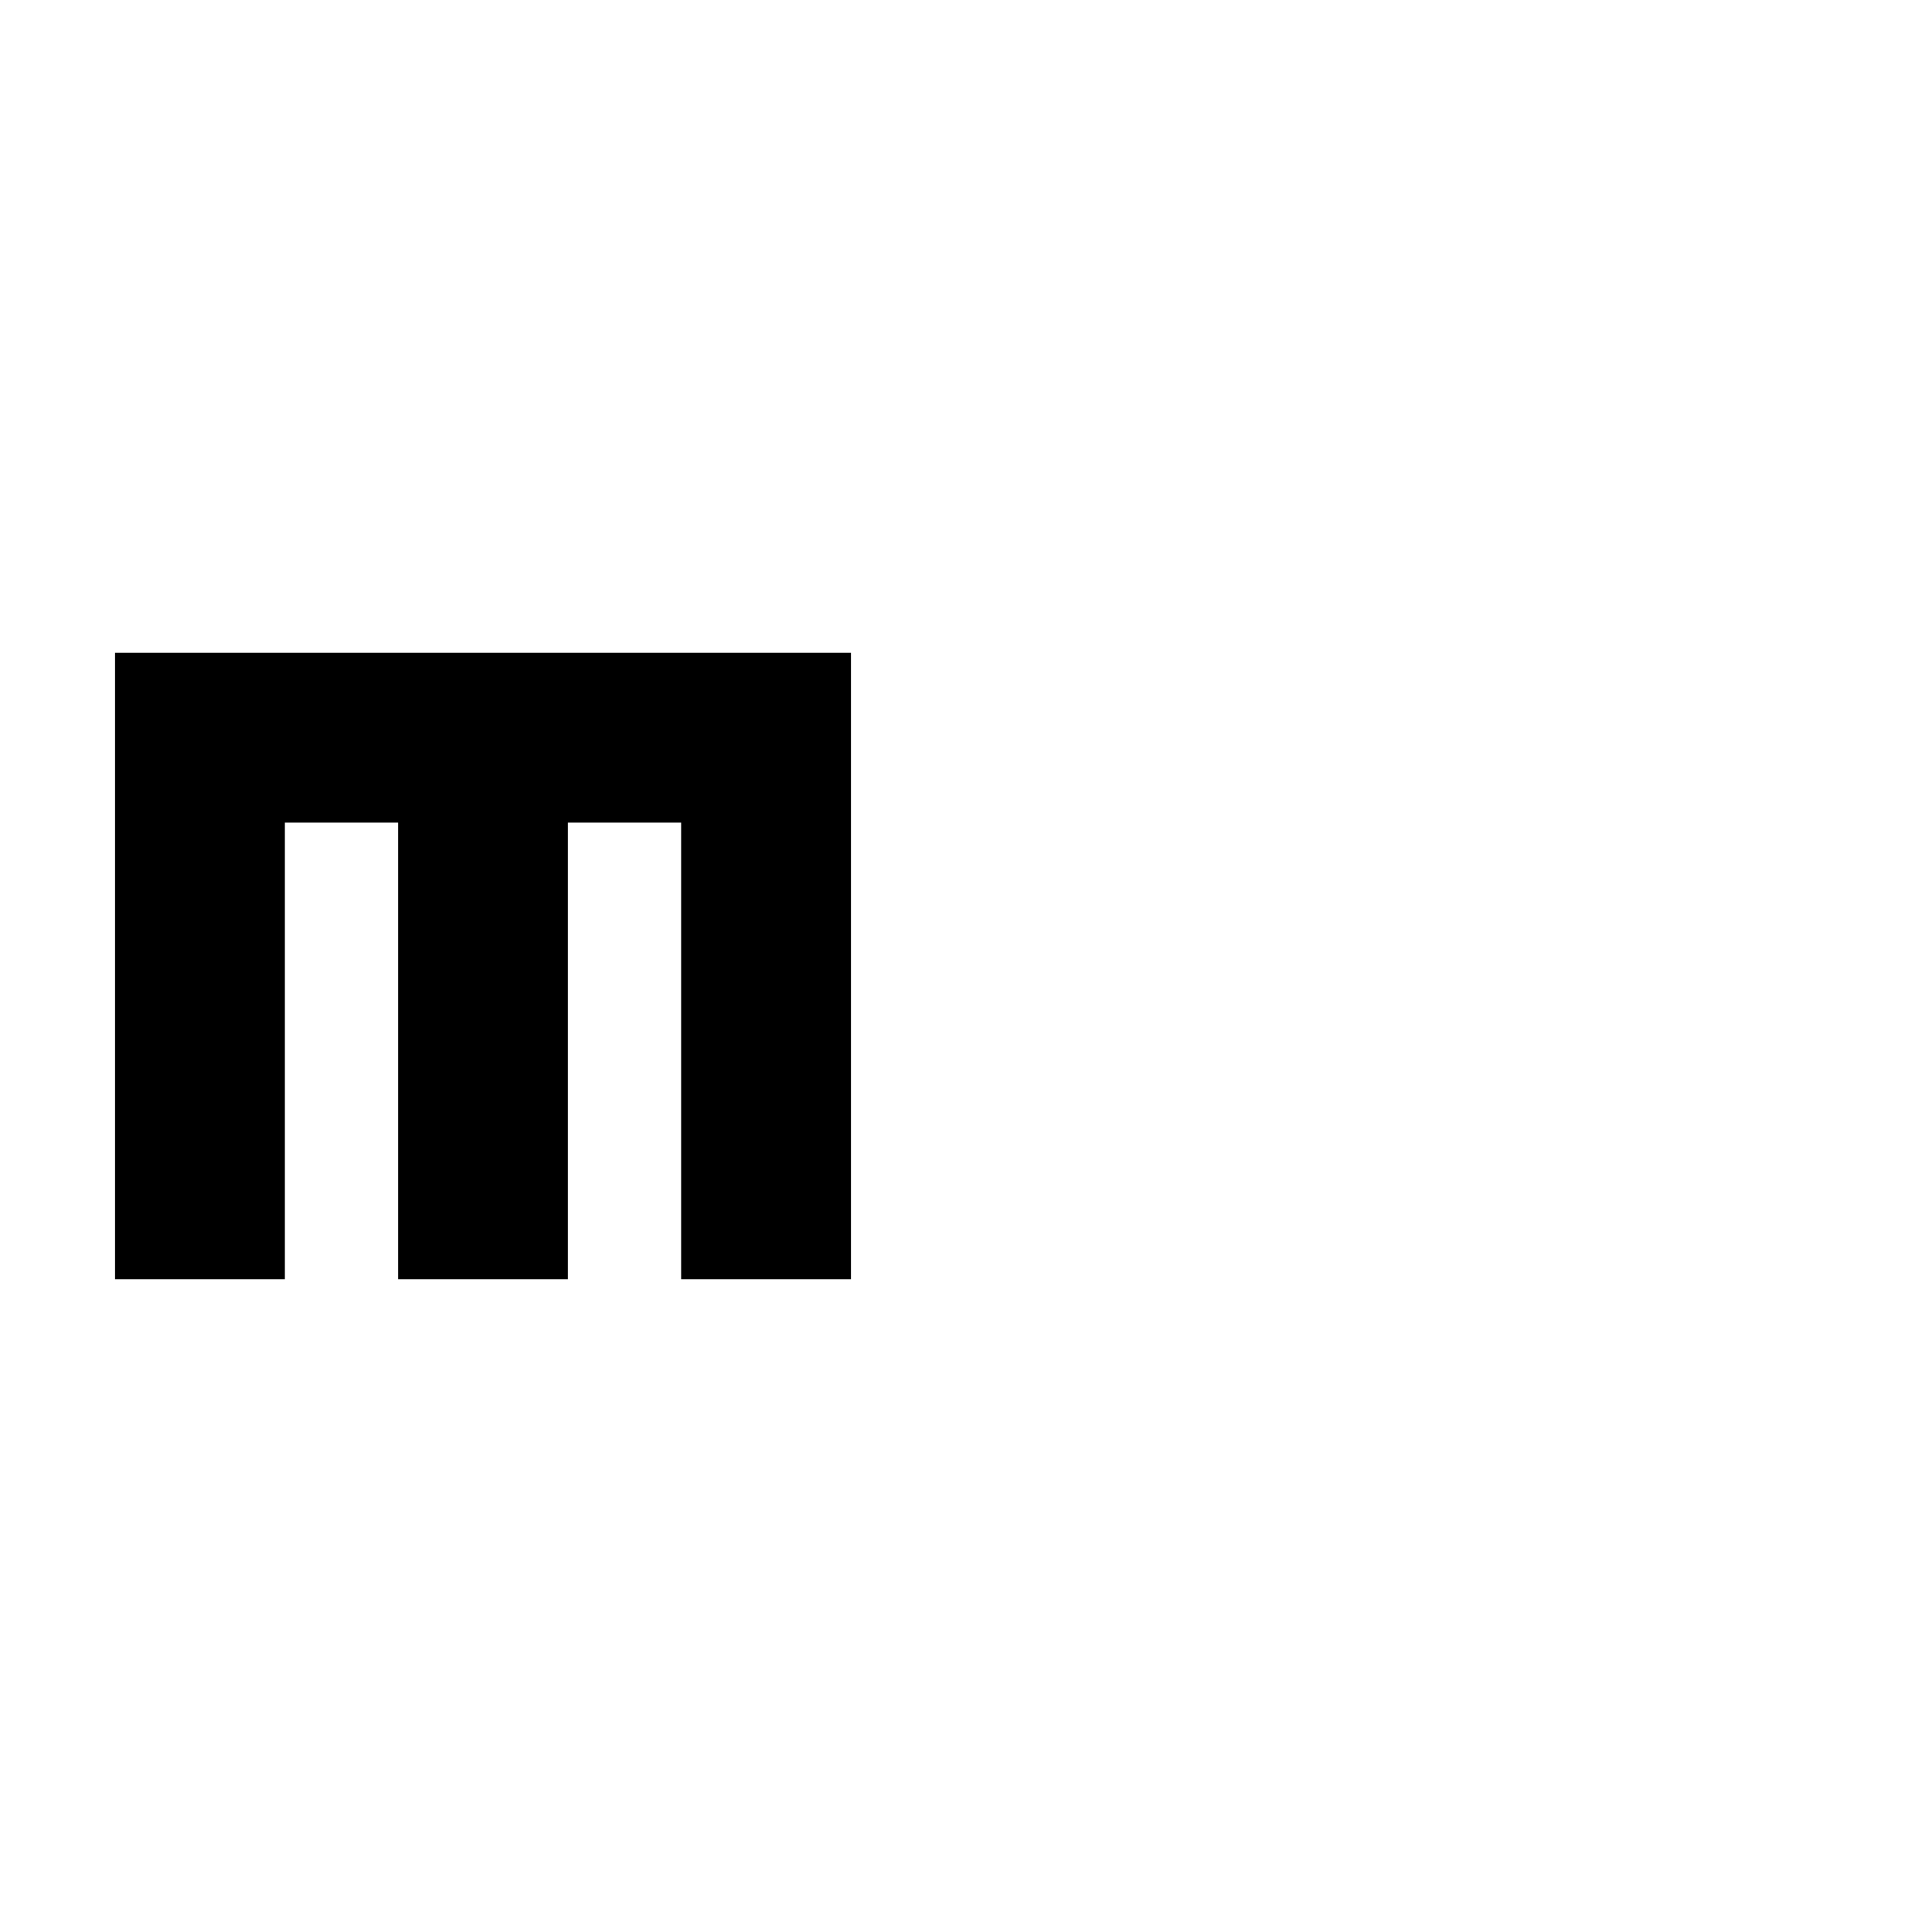
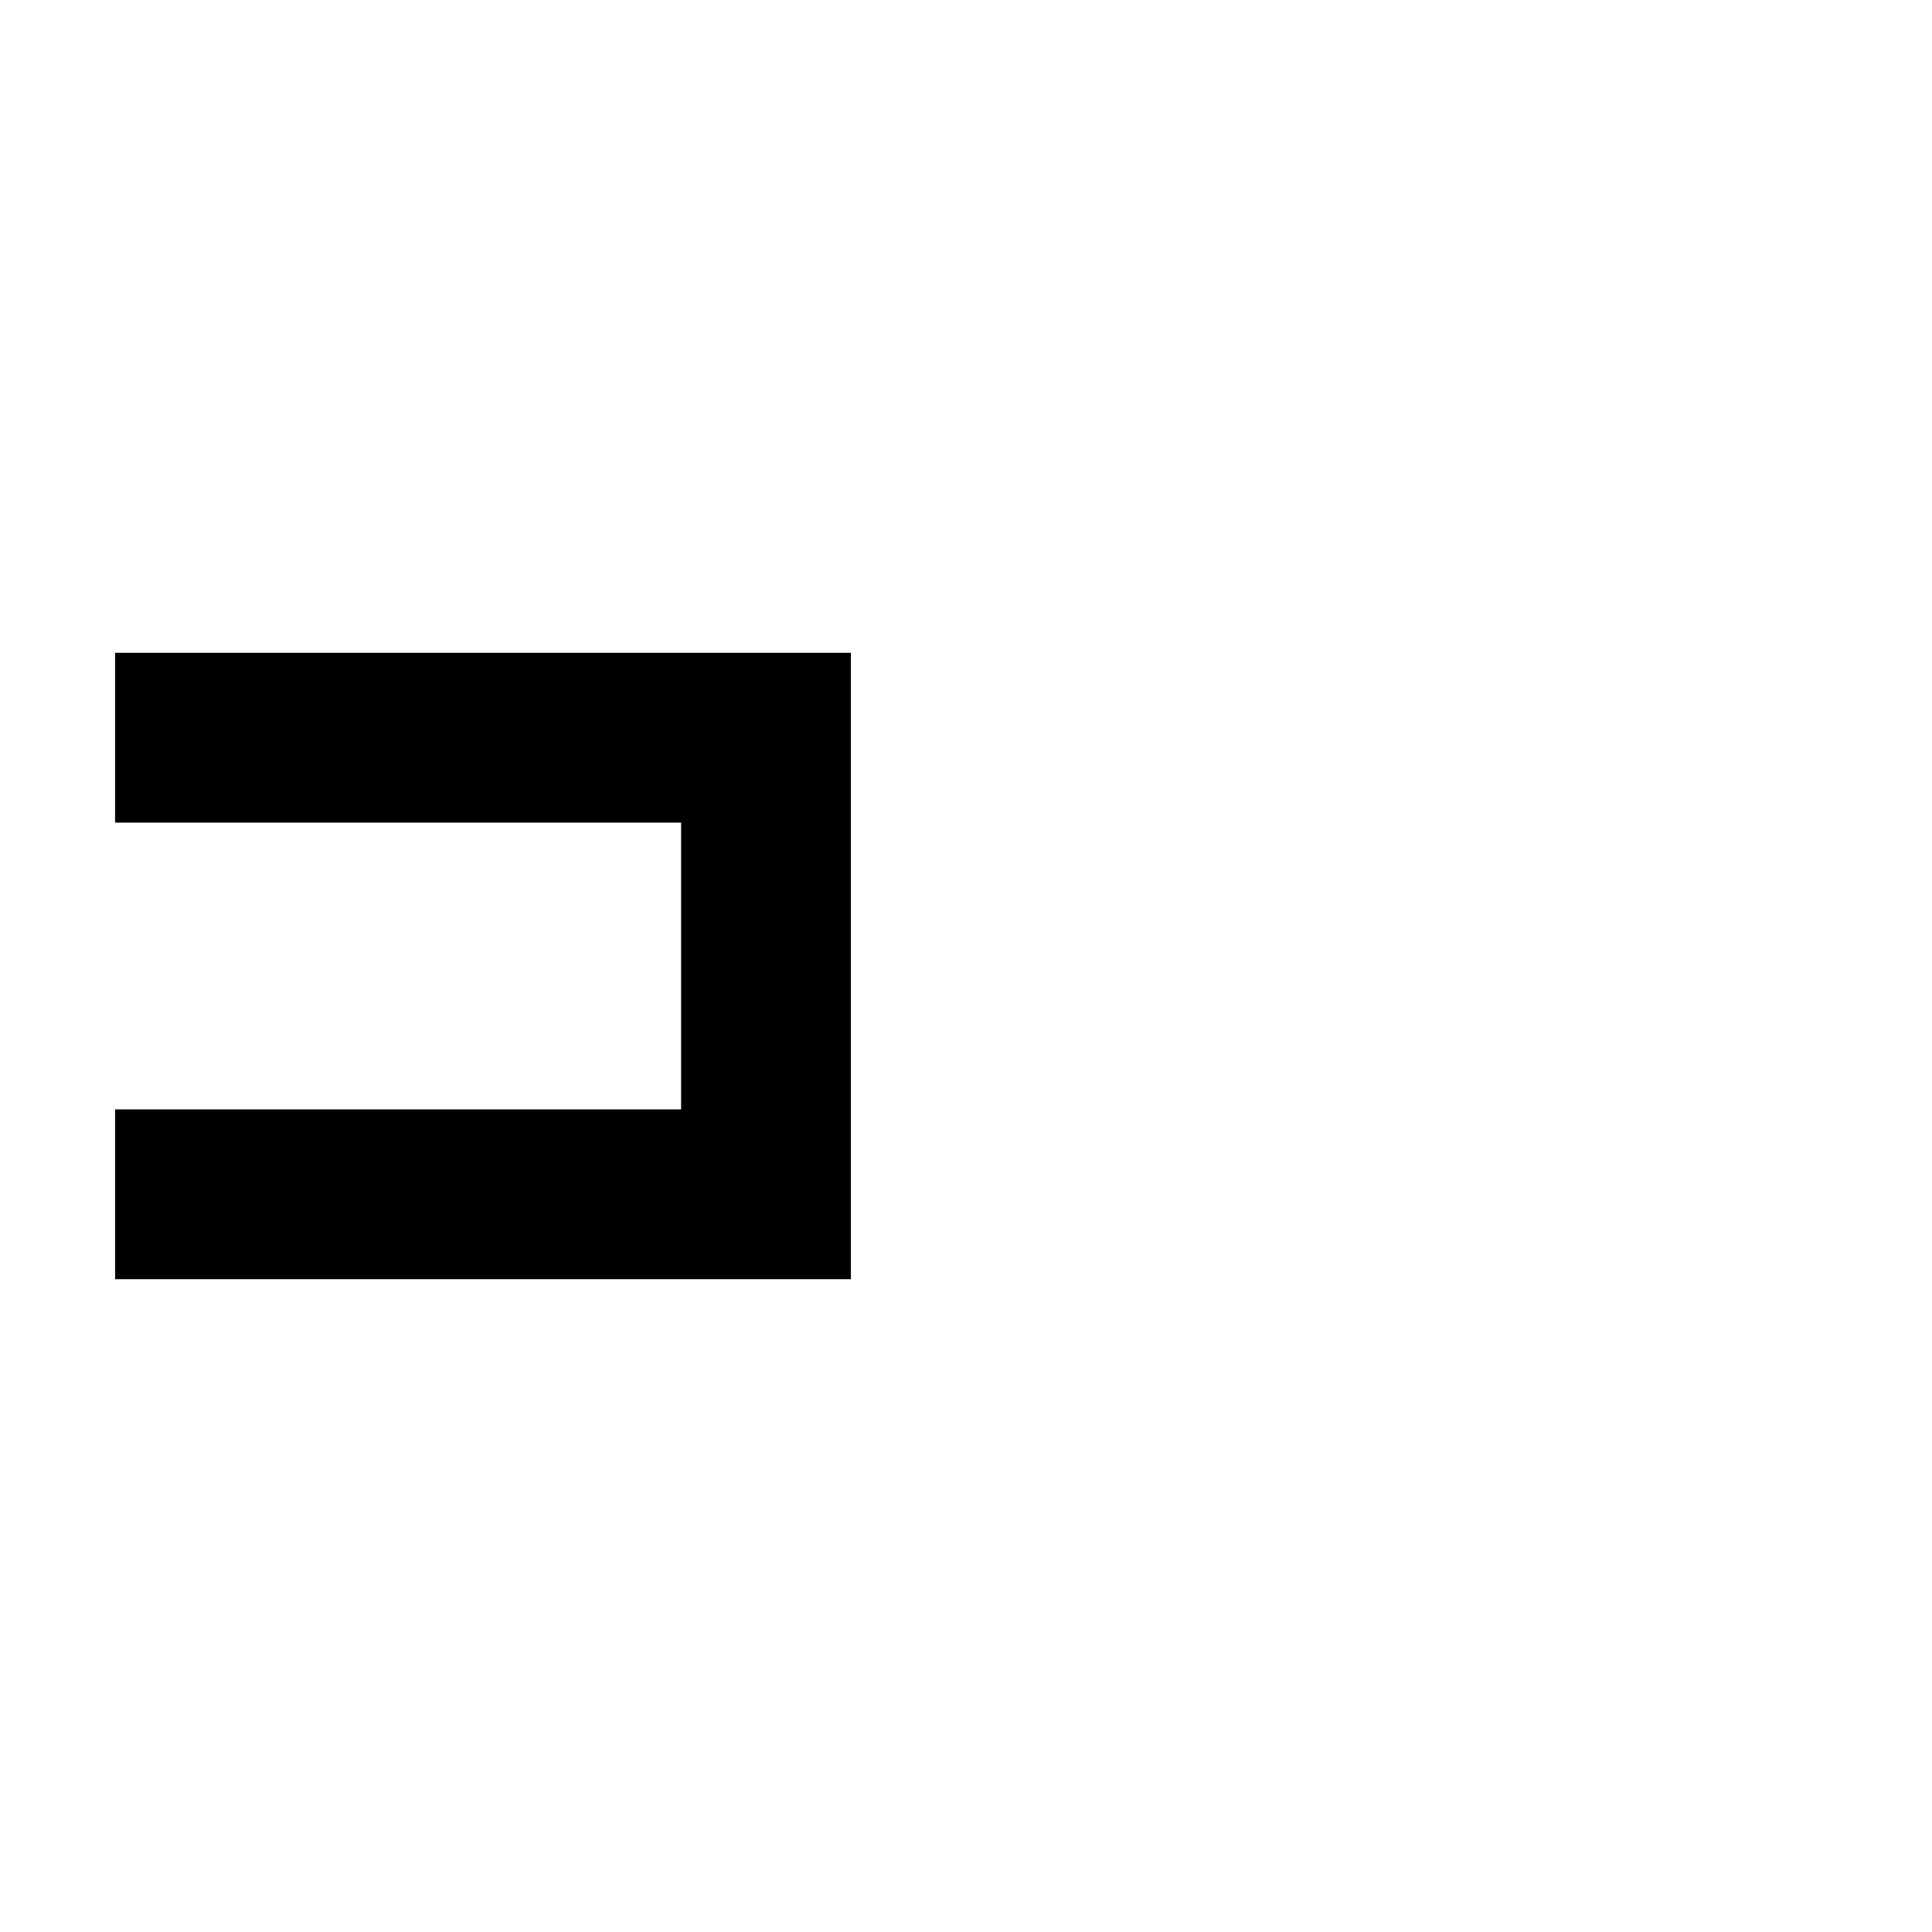
<svg xmlns="http://www.w3.org/2000/svg" width="2048" height="2048">
-   <path id="path1-5" fill="#000000" stroke="none" d="M 722 1356 L 722 872 L 602 872 L 602 1356 L 422 1356 L 422 872 L 302 872 L 302 1356 L 122 1356 L 122 872 L 122 692 L 902 692 L 902 872 L 902 1356 Z M 379 692 L 722 692 Z" />
+   <path id="path1-5" fill="#000000" stroke="none" d="M 122 692 L 122 872 L 722 872 L 722 1176 L 122 1176 L 122 1356 L 902 1356 L 902 692 Z" />
</svg>
